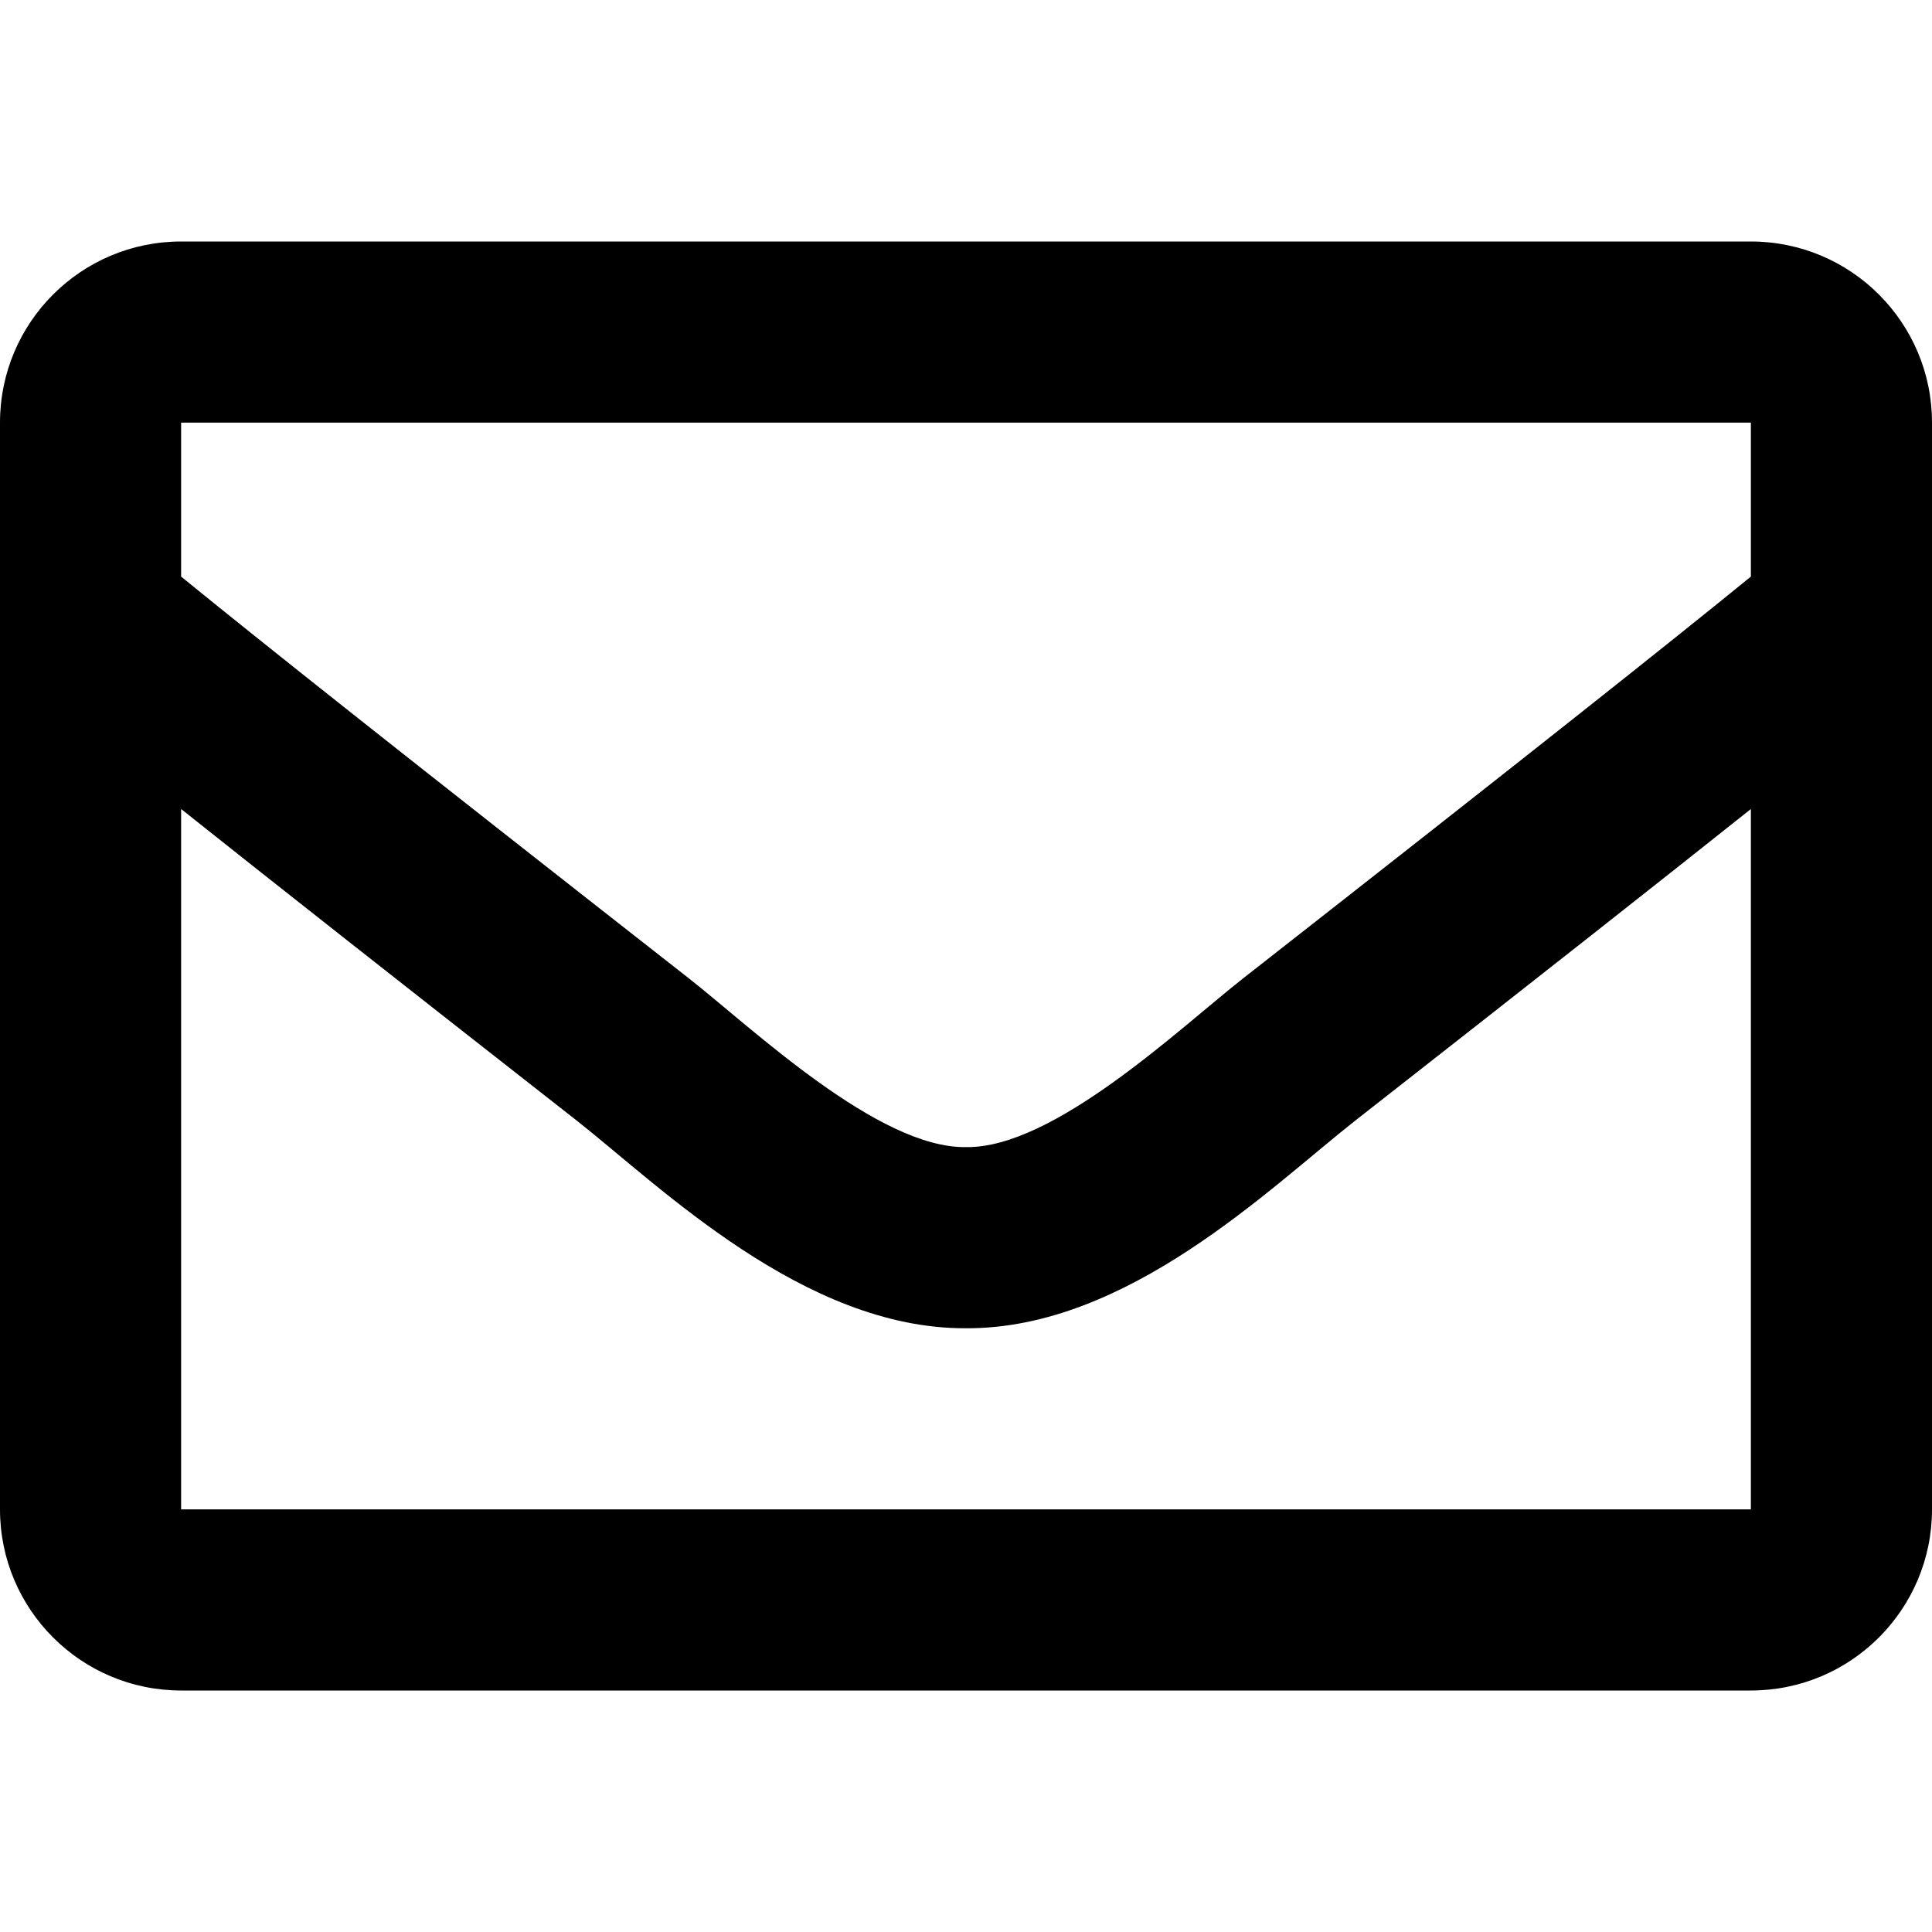
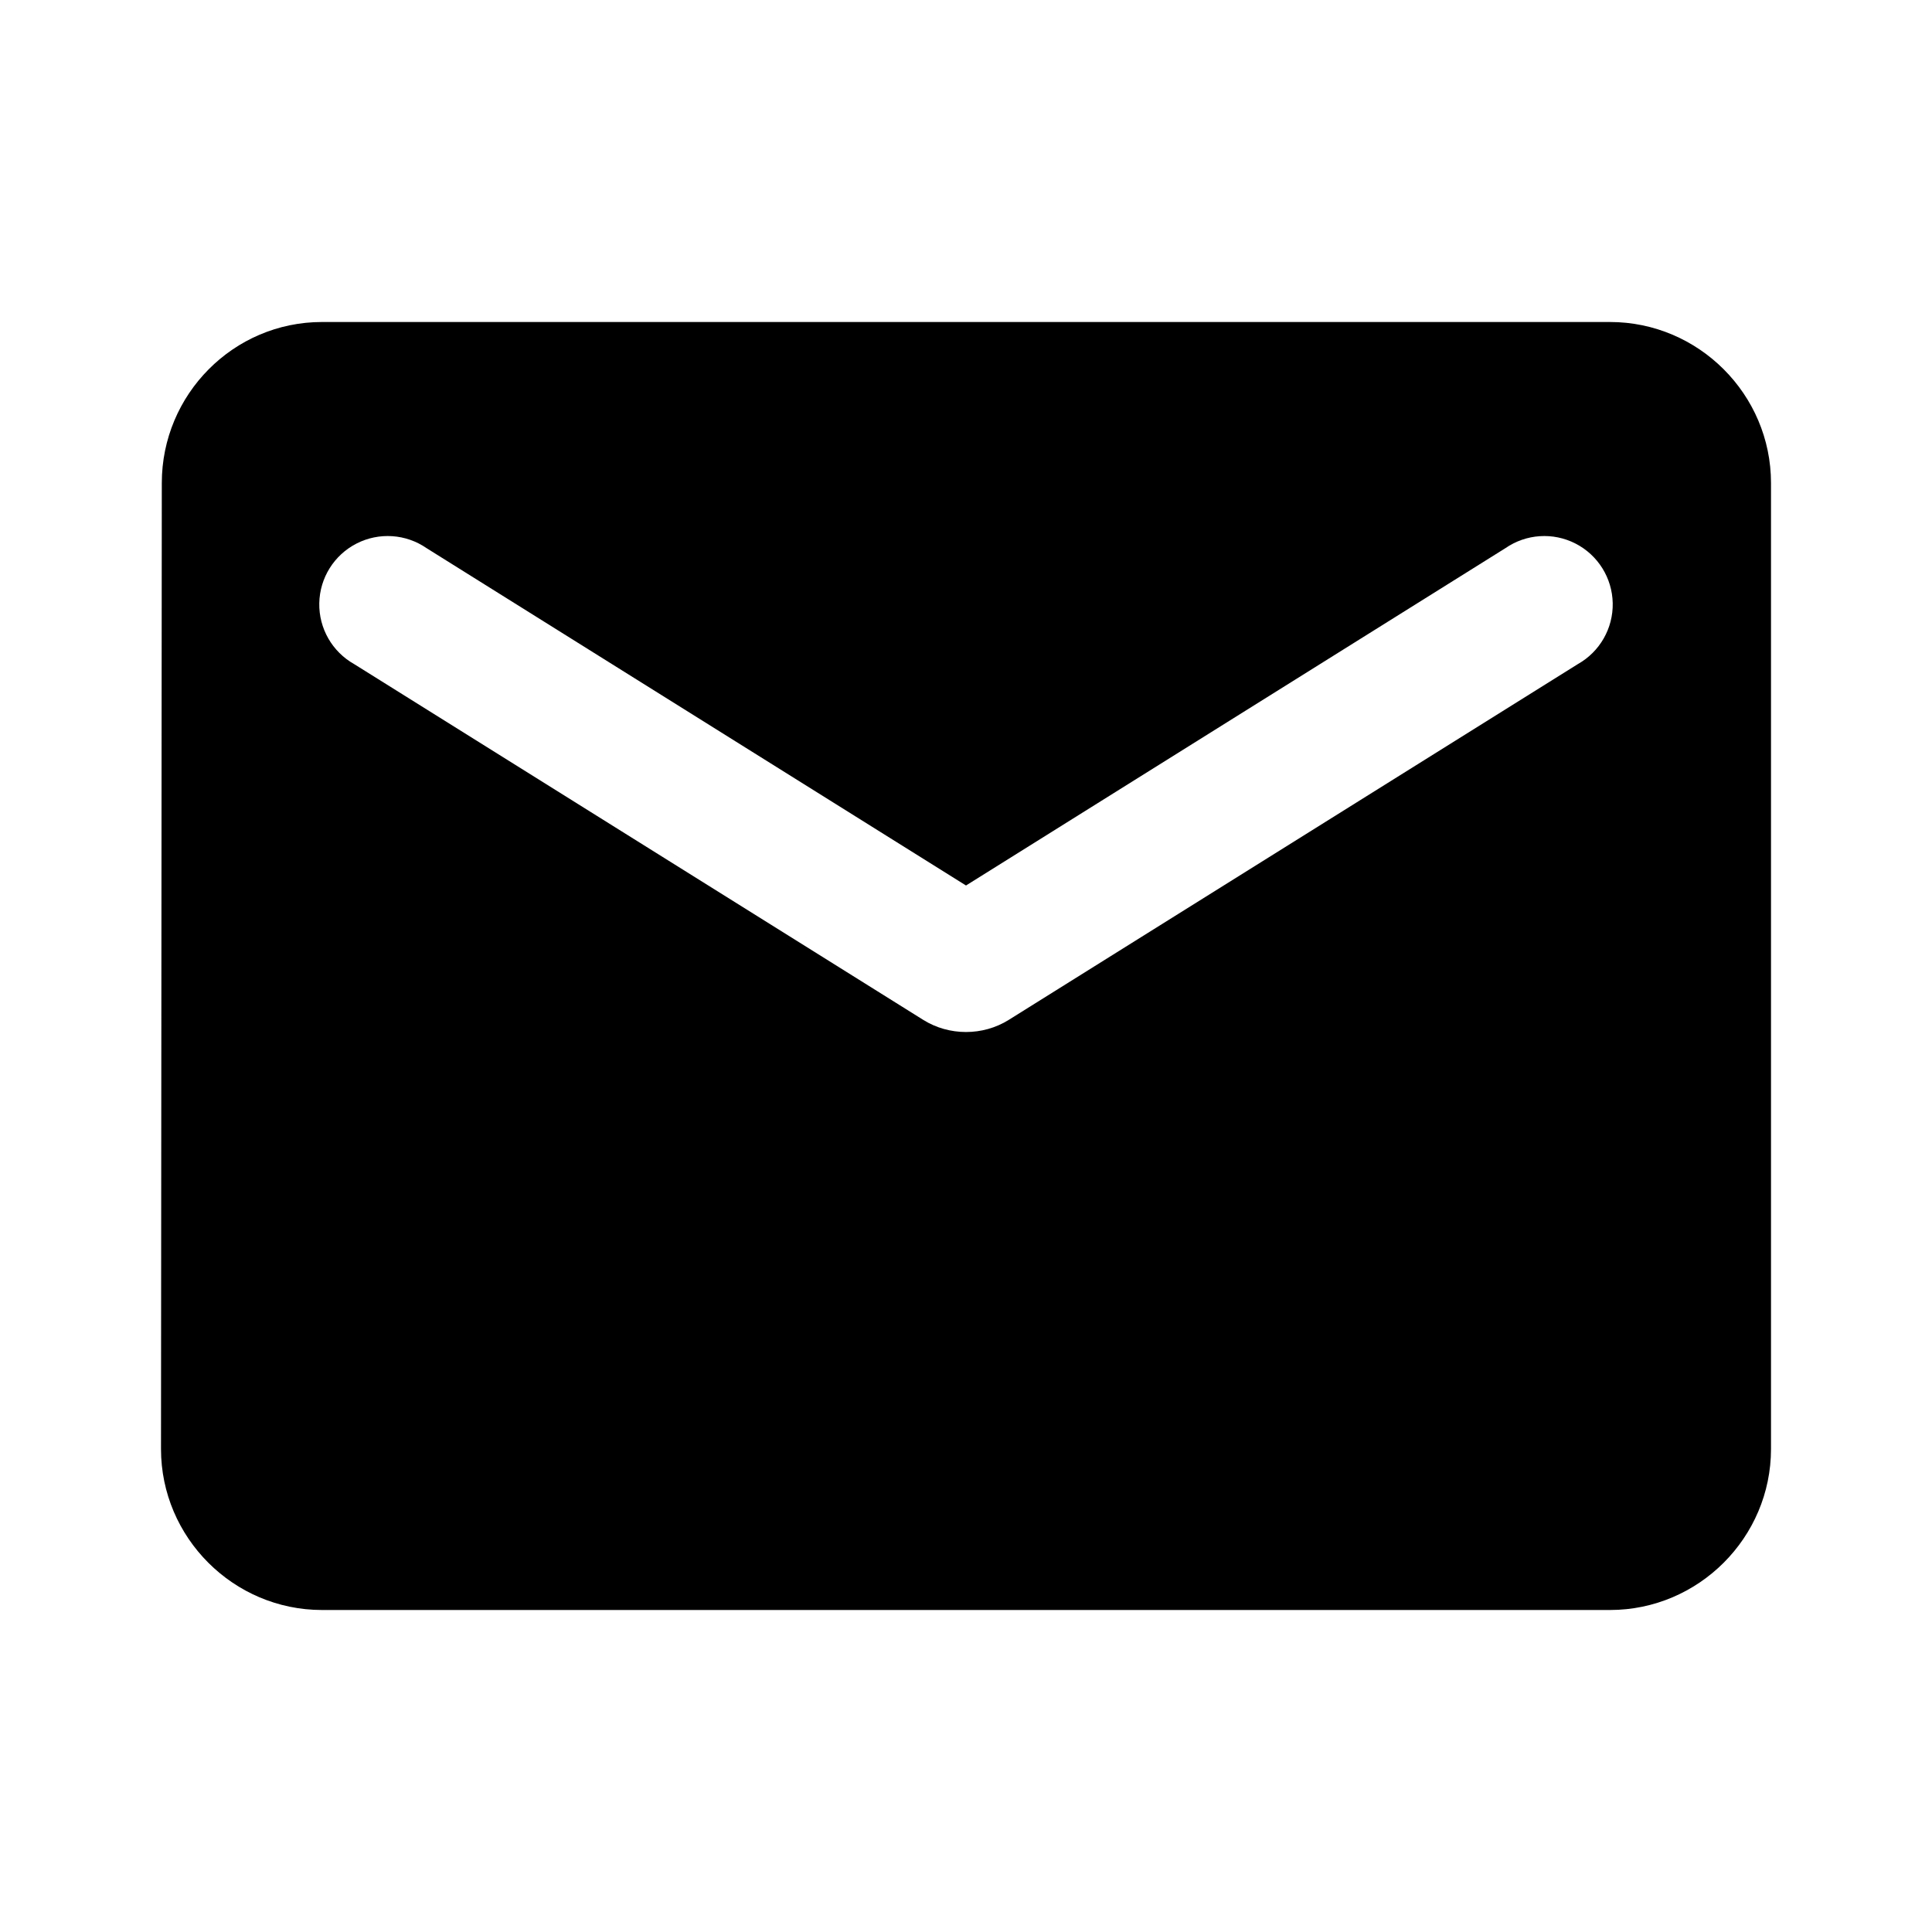
- <svg xmlns="http://www.w3.org/2000/svg" viewBox="0 0 512 512" aria-hidden="true">
-   <path d="M464 64H48C21.49 64 0 85.49 0 112v288c0 26.51 21.49 48 48 48h416c26.51 0 48-21.49 48-48V112c0-26.51-21.49-48-48-48zm0 48v40.805c-22.422 18.259-58.168 46.651-134.587 106.49-16.841 13.247-50.201 45.072-73.413 44.701-23.208.375-56.579-31.459-73.413-44.701C106.18 199.465 70.425 171.067 48 152.805V112h416zM48 400V214.398c22.914 18.251 55.409 43.862 104.938 82.646 21.857 17.205 60.134 55.186 103.062 54.955 42.717.231 80.509-37.199 103.053-54.947 49.528-38.783 82.032-64.401 104.947-82.653V400H48z" />
+ <svg xmlns="http://www.w3.org/2000/svg" width="512" height="512" viewBox="0 0 24 24" aria-hidden="true">
+   <path fill="currentColor" d="M20 4H4c-1.1 0-1.99.9-1.99 2L2 18c0 1.1.9 2 2 2h16c1.1 0 2-.9 2-2V6c0-1.1-.9-2-2-2zm-.4 4.25l-7.07 4.42c-.32.2-.74.2-1.06 0L4.4 8.25a.85.85 0 1 1 .9-1.44L12 11l6.7-4.19a.85.85 0 1 1 .9 1.44z" />
</svg>
